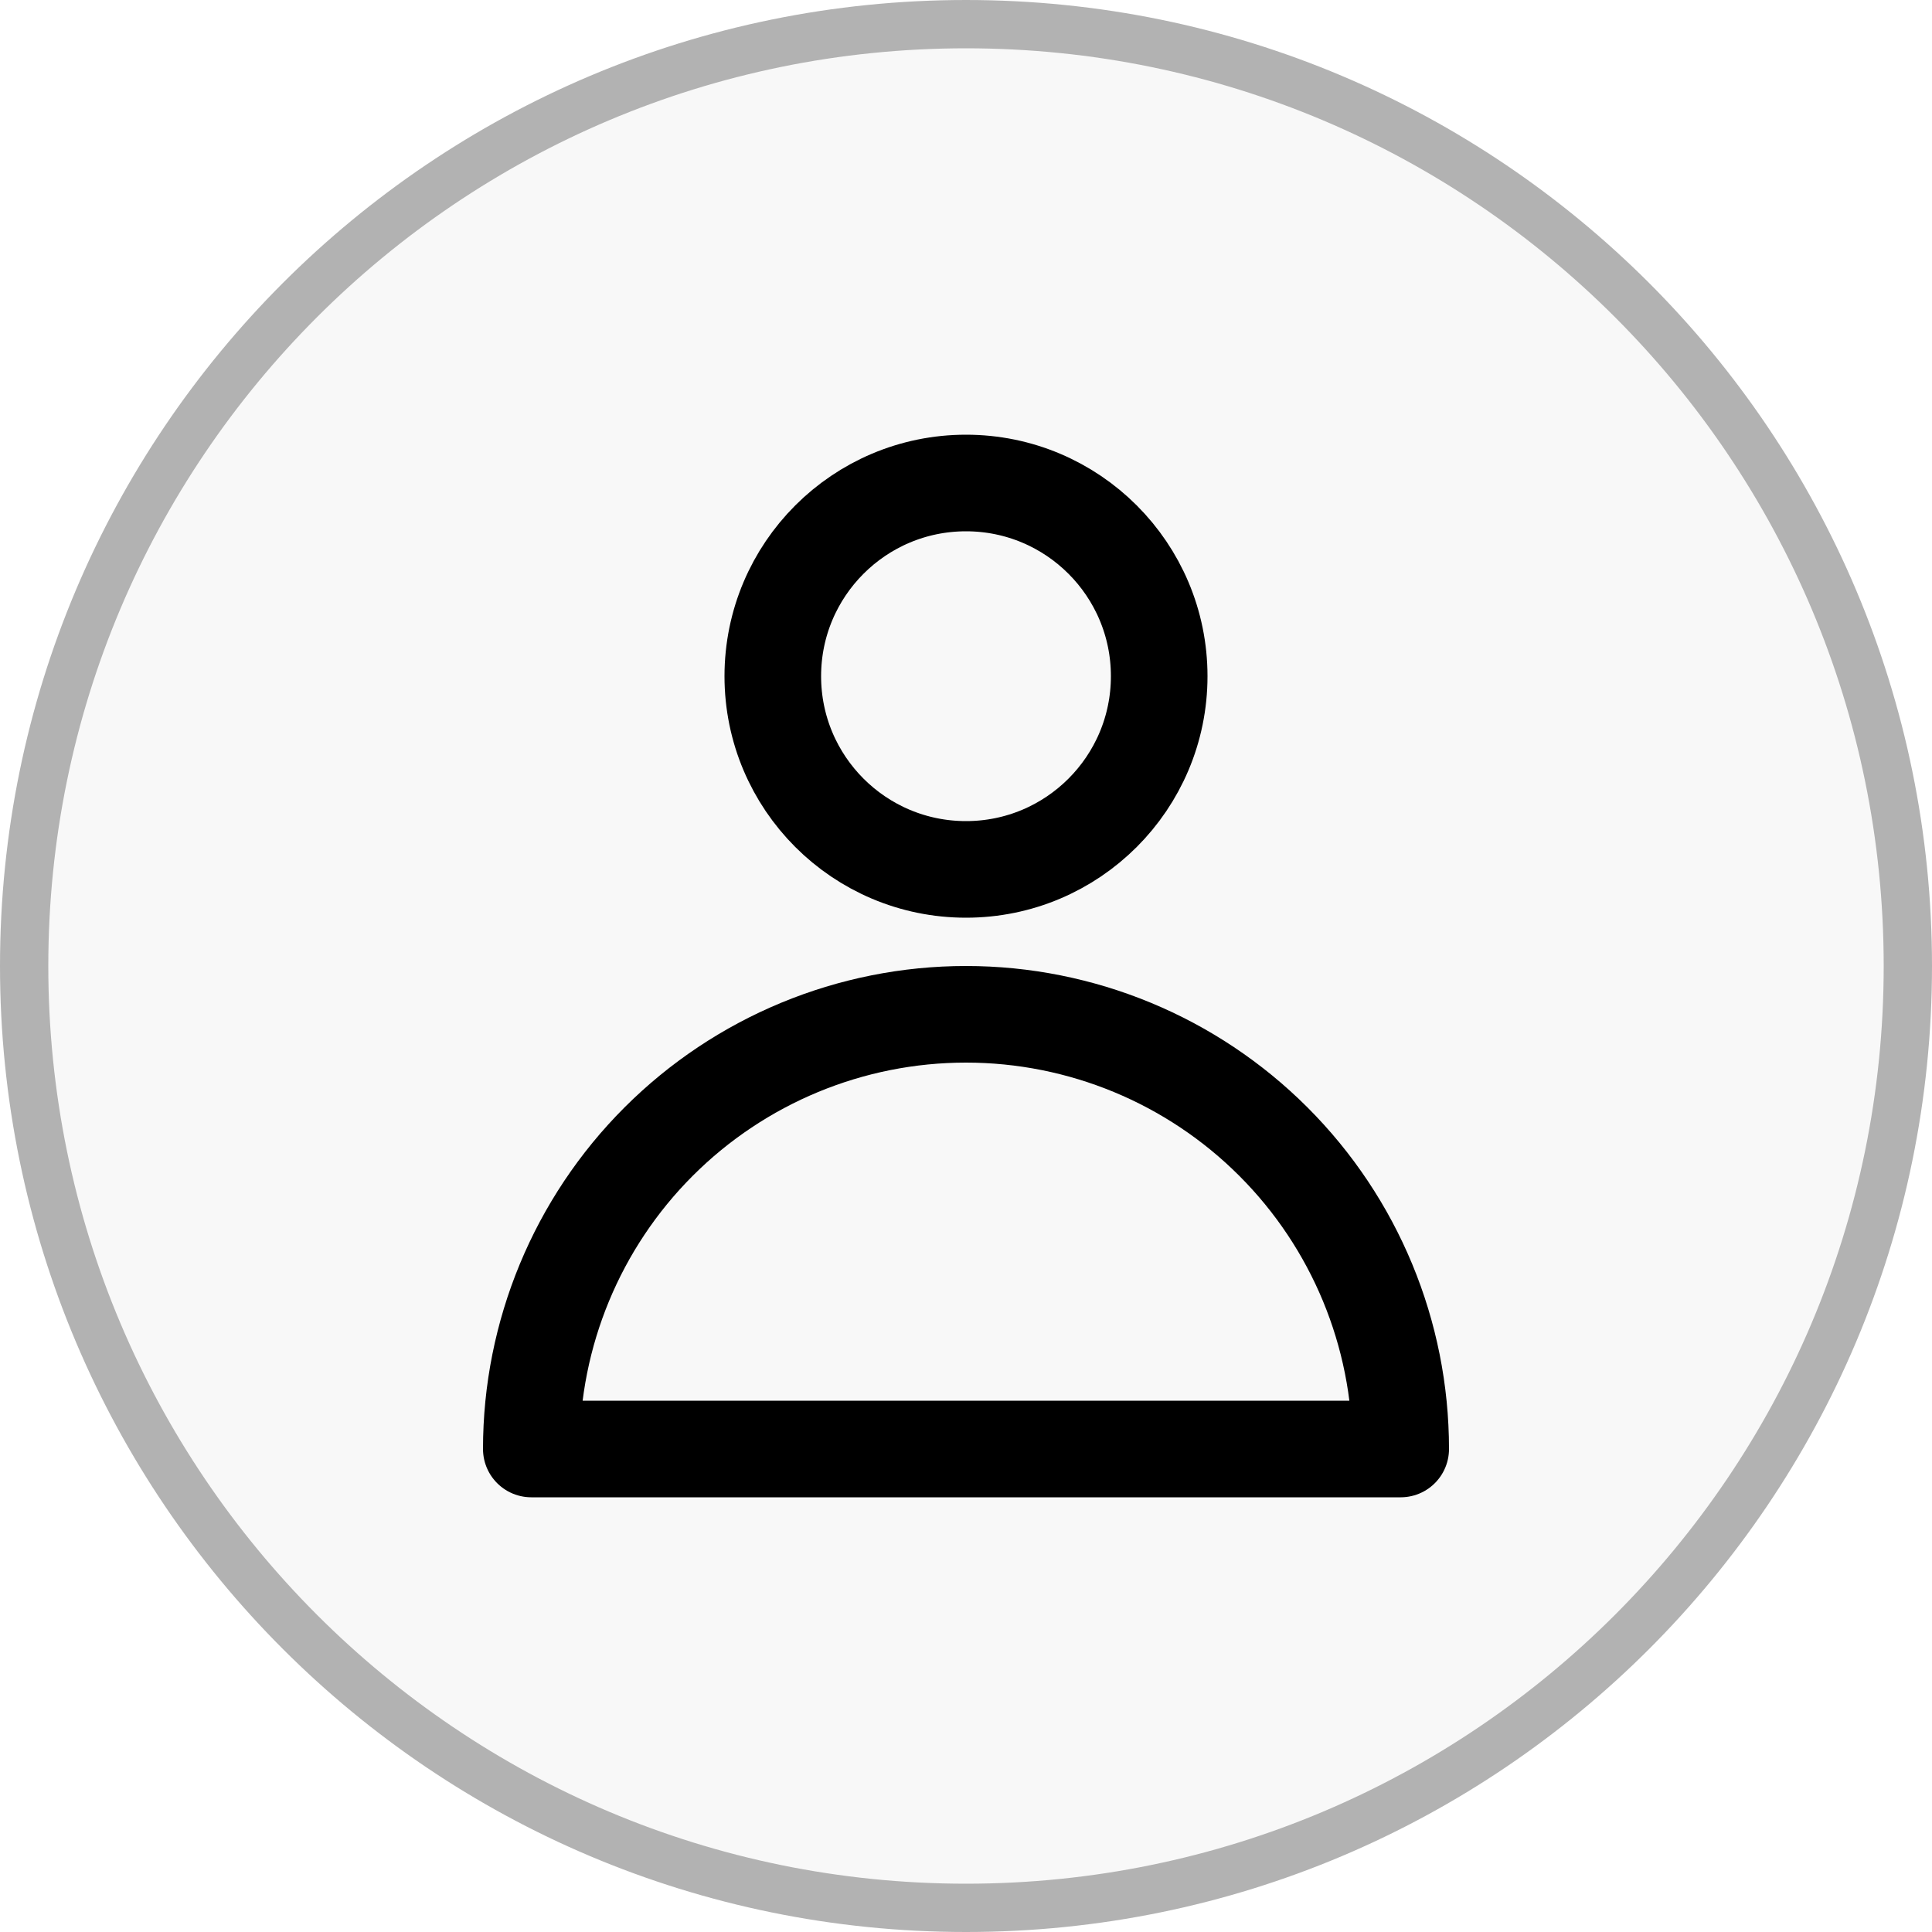
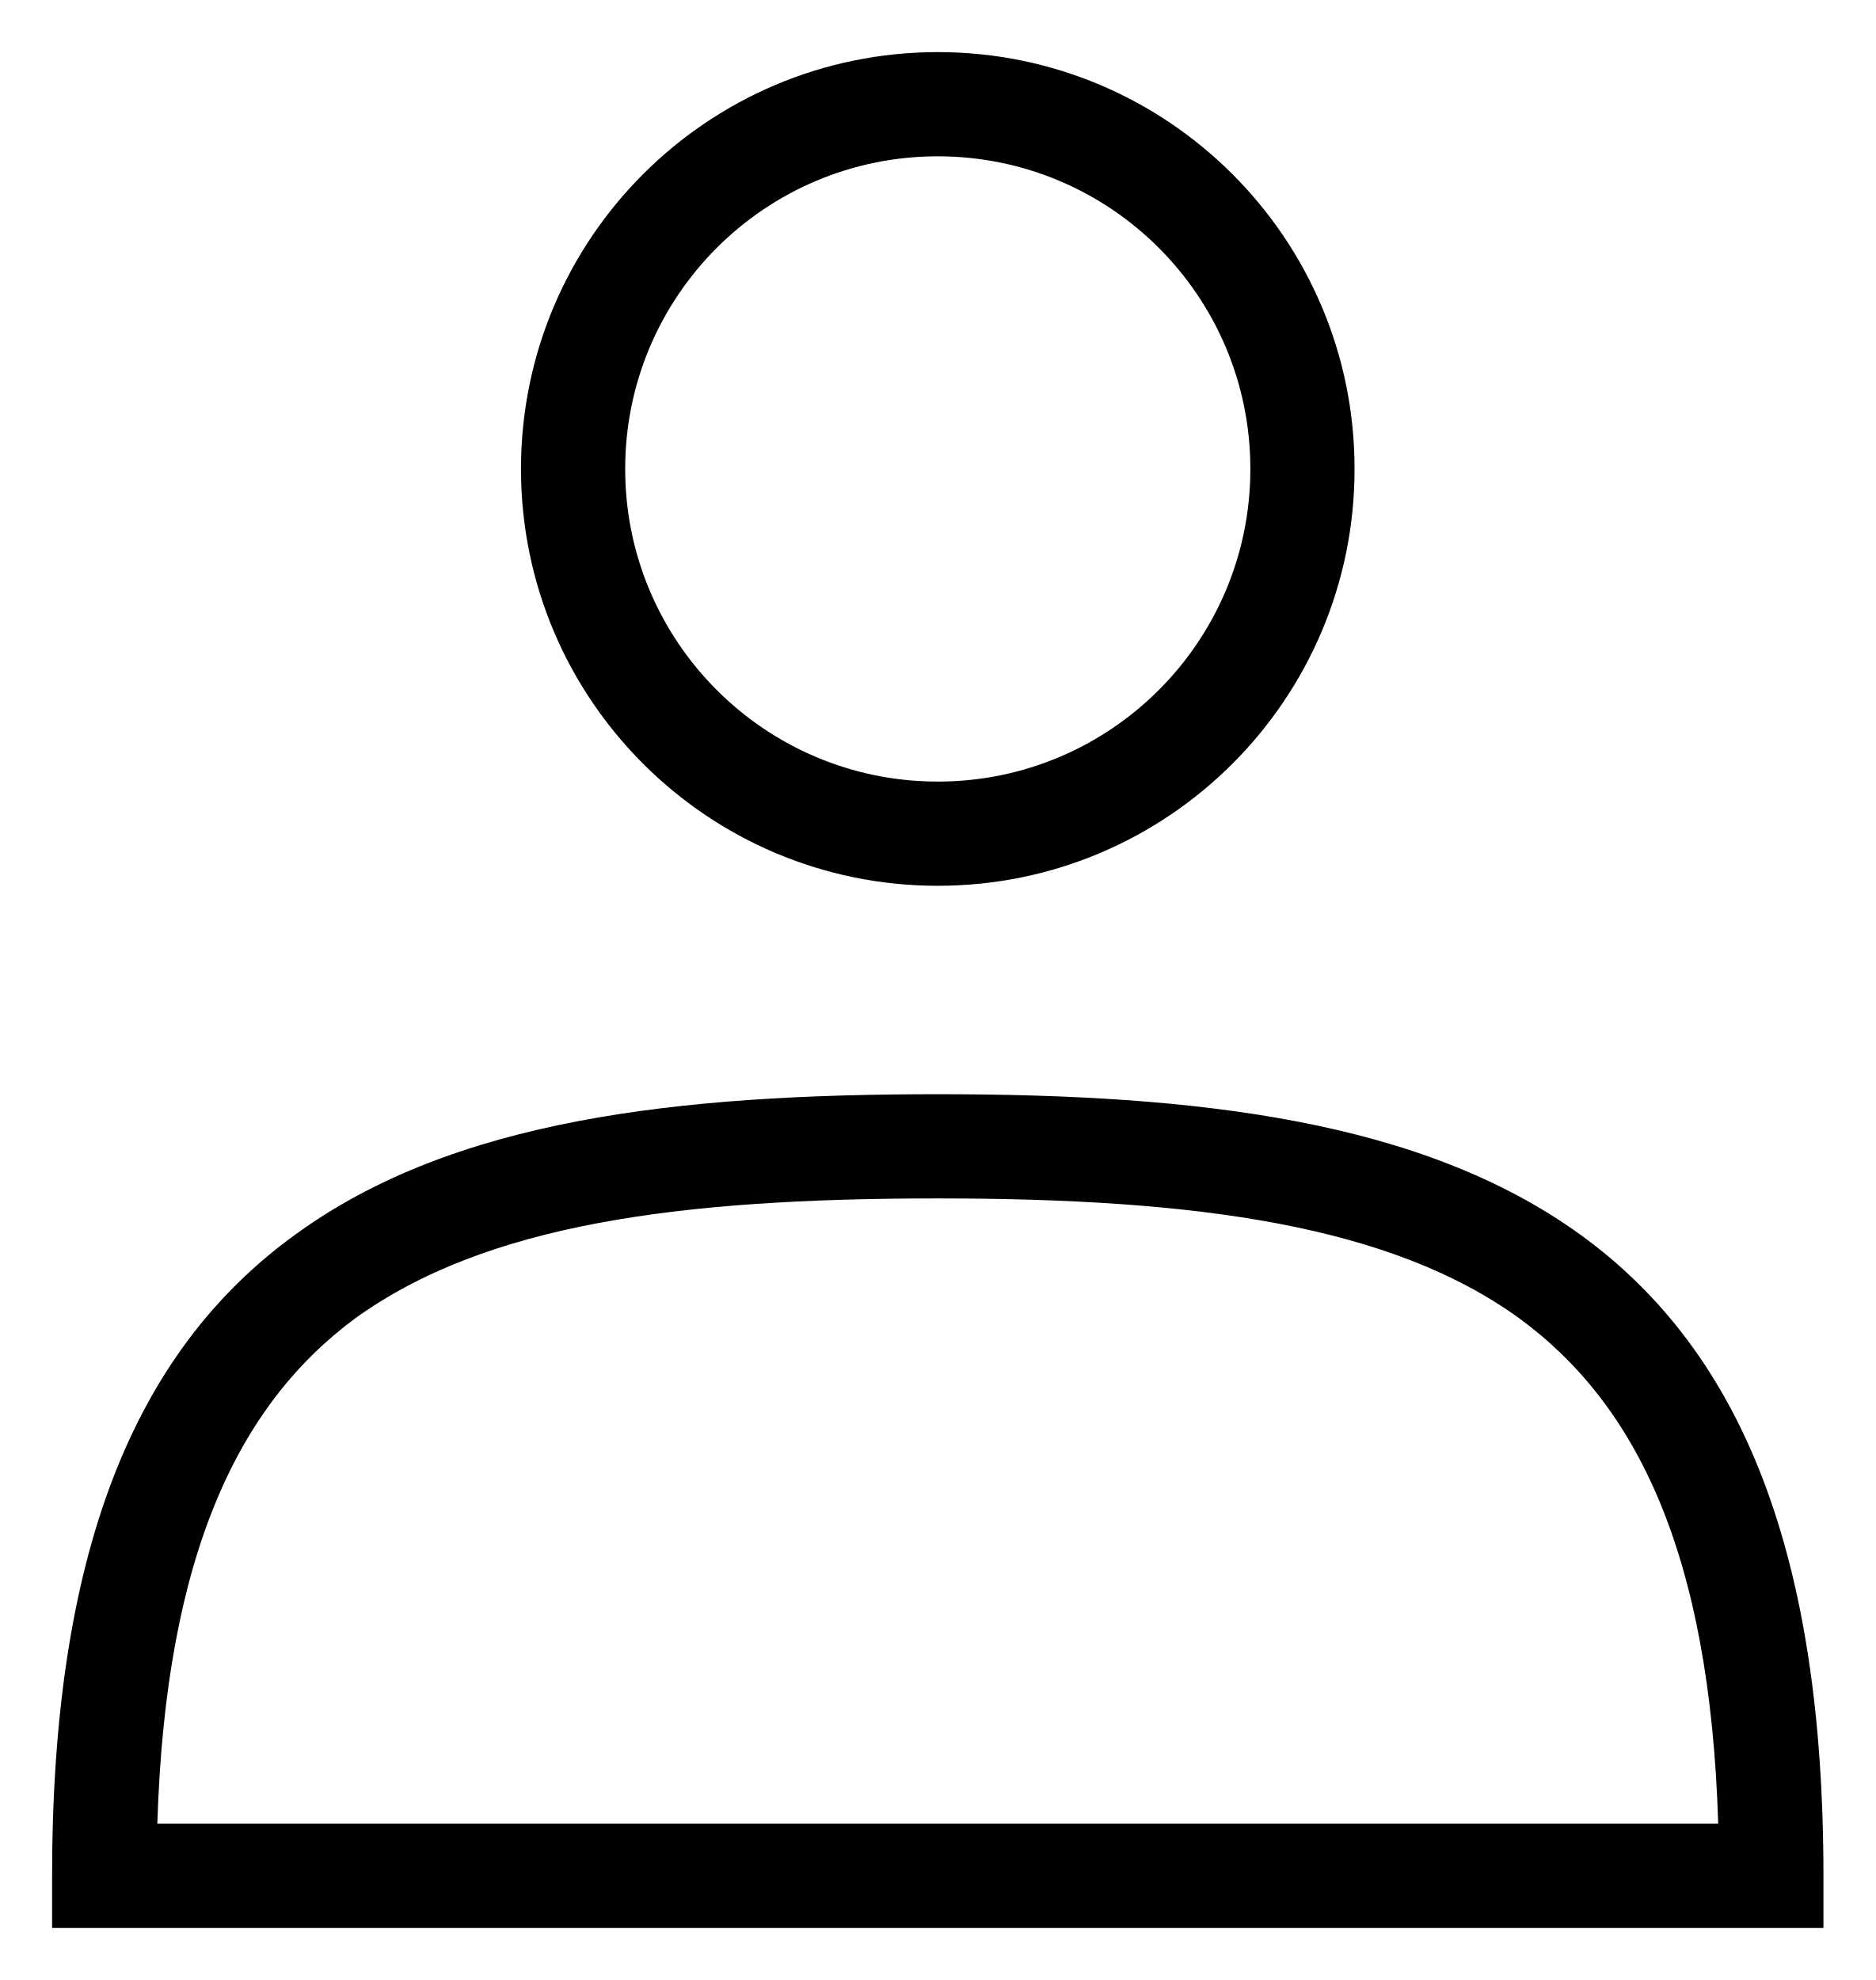
- <svg xmlns="http://www.w3.org/2000/svg" class="icon icon-account" width="40" height="40" viewBox="0 0 40 40" fill="none">
-   <rect x="0.5" y="0.5" width="39" height="39" rx="19.5" fill="#F8F8F8" />
-   <rect x="0.5" y="0.5" width="39" height="39" rx="19.5" stroke="#B2B2B2" />
-   <path d="M20 18C22.209 18 24 16.209 24 14C24 11.791 22.209 10 20 10C17.791 10 16 11.791 16 14C16 16.209 17.791 18 20 18Z" stroke="black" stroke-width="2" stroke-linecap="round" stroke-linejoin="round" />
-   <path d="M29 30C29 27.613 28.052 25.324 26.364 23.636C24.676 21.948 22.387 21 20 21C17.613 21 15.324 21.948 13.636 23.636C11.948 25.324 11 27.613 11 30H29Z" stroke="black" stroke-width="2" stroke-linecap="round" stroke-linejoin="round" />
+ <svg xmlns="http://www.w3.org/2000/svg" fill="none" class="icon icon-account" viewBox="0 0 18 19">
+   <path fill="currentColor" fill-rule="evenodd" d="M6 4.5a3 3 0 1 1 6 0 3 3 0 0 1-6 0m3-4a4 4 0 1 0 0 8 4 4 0 0 0 0-8m5.58 12.15c1.12.82 1.83 2.24 1.91 4.85H1.51c.08-2.6.79-4.03 1.9-4.85C4.66 11.75 6.5 11.5 9 11.5s4.35.26 5.58 1.15M9 10.5c-2.5 0-4.65.24-6.17 1.35C1.27 12.98.5 14.93.5 18v.5h17V18c0-3.07-.77-5.02-2.33-6.15-1.52-1.1-3.67-1.35-6.17-1.35" clip-rule="evenodd" />
</svg>
